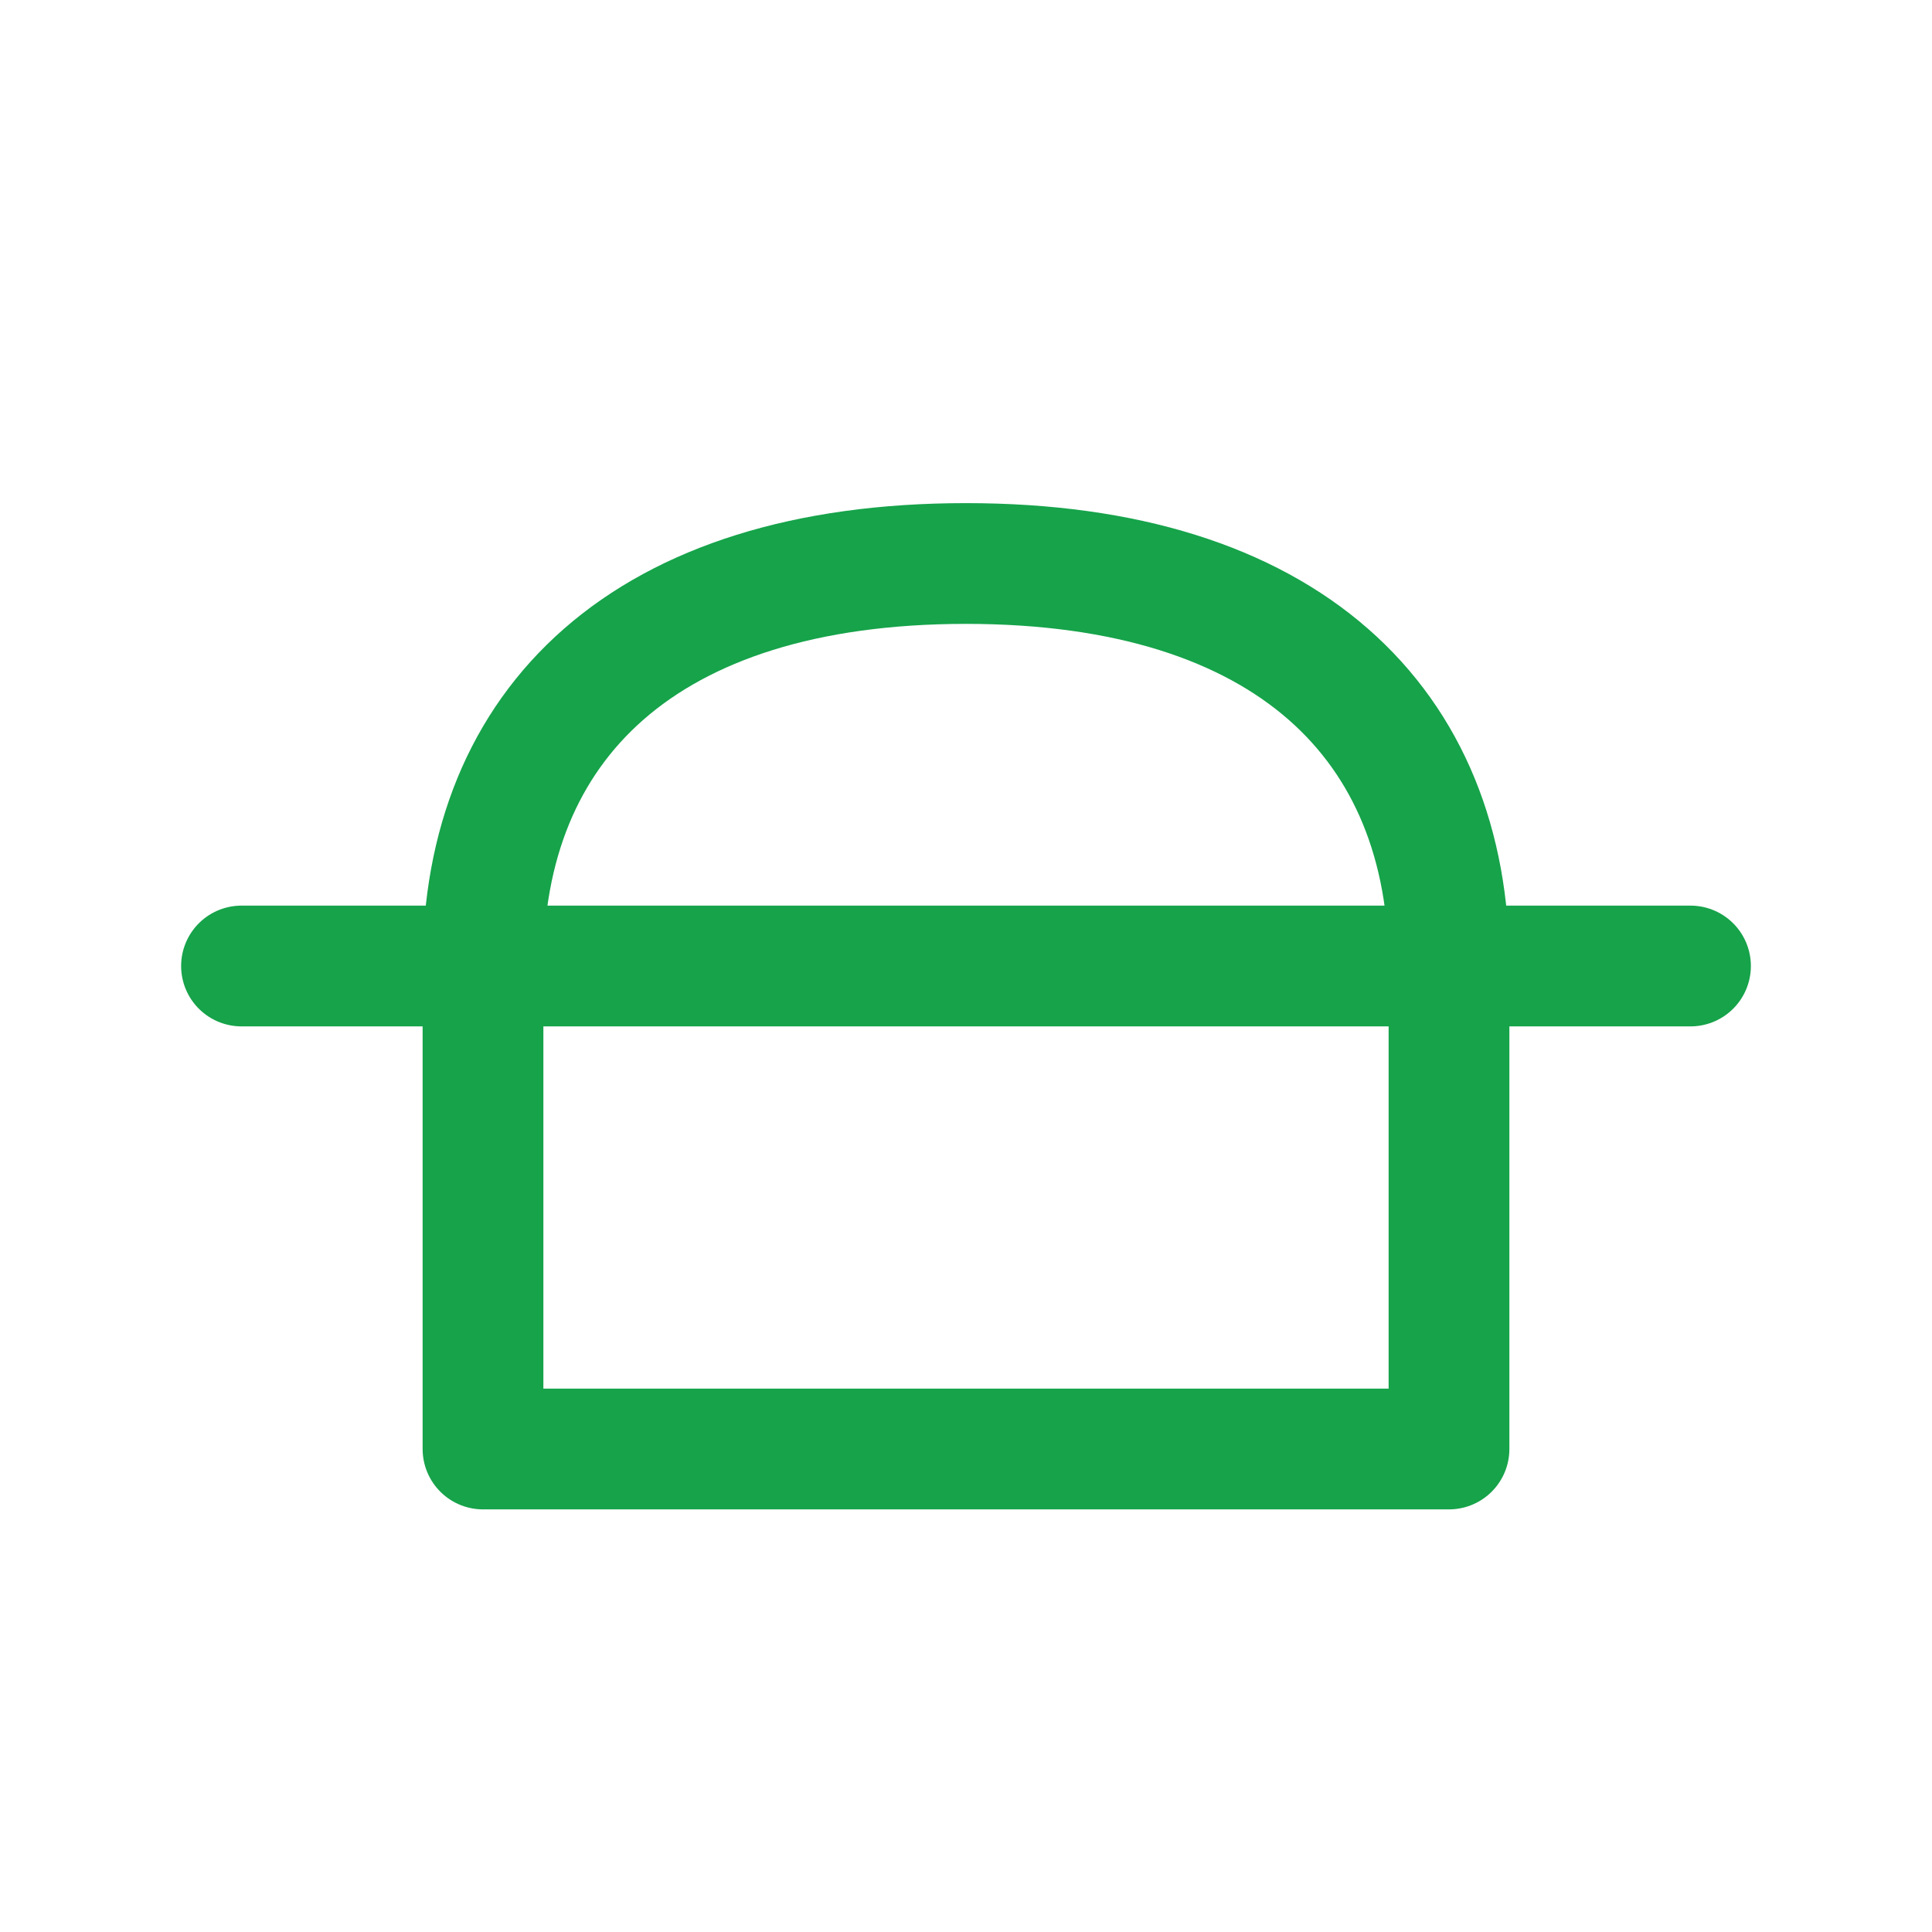
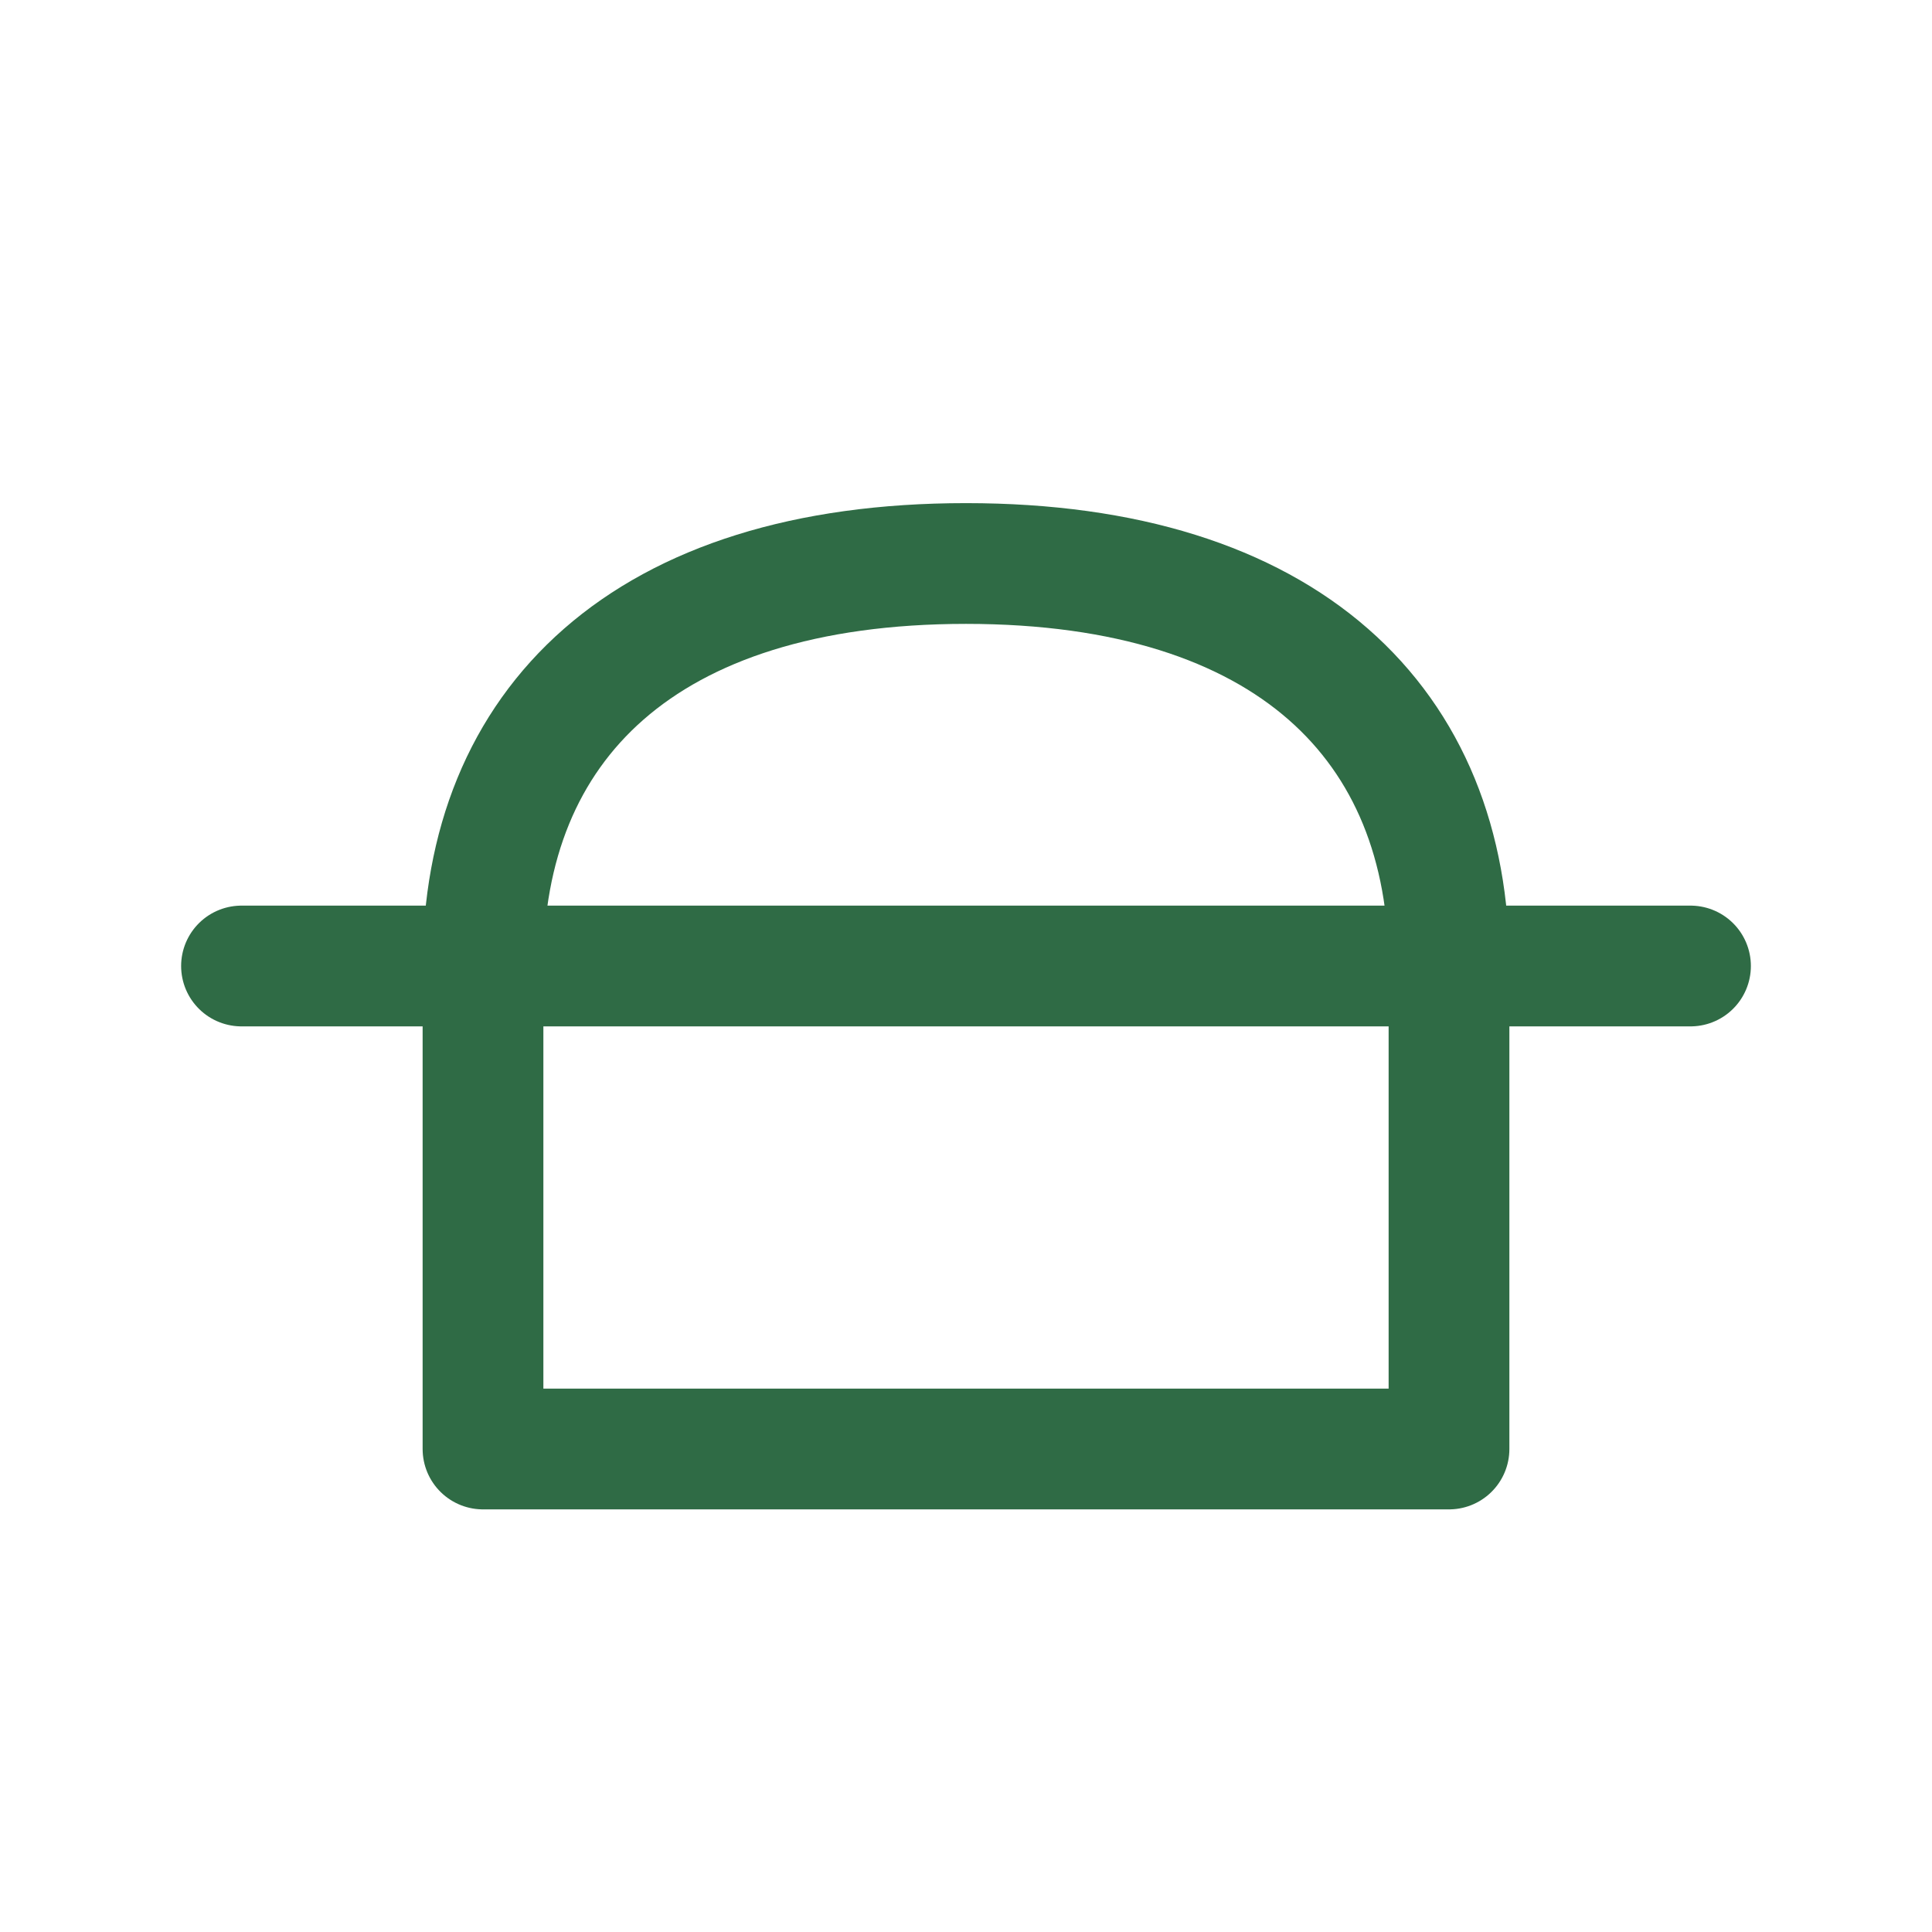
- <svg xmlns="http://www.w3.org/2000/svg" width="64" height="64" viewBox="0 0 24 24" fill="none" stroke="#16a34a" stroke-width="1.5" stroke-linecap="round" stroke-linejoin="round">
+ <svg xmlns="http://www.w3.org/2000/svg" width="64" height="64" viewBox="0 0 24 24" fill="none" stroke="#2F6B45" stroke-width="1.5" stroke-linecap="round" stroke-linejoin="round">
  <path d="M3 12h18M6 12c0-3 2-5 6-5s6 2 6 5v6H6v-6z" />
</svg>
